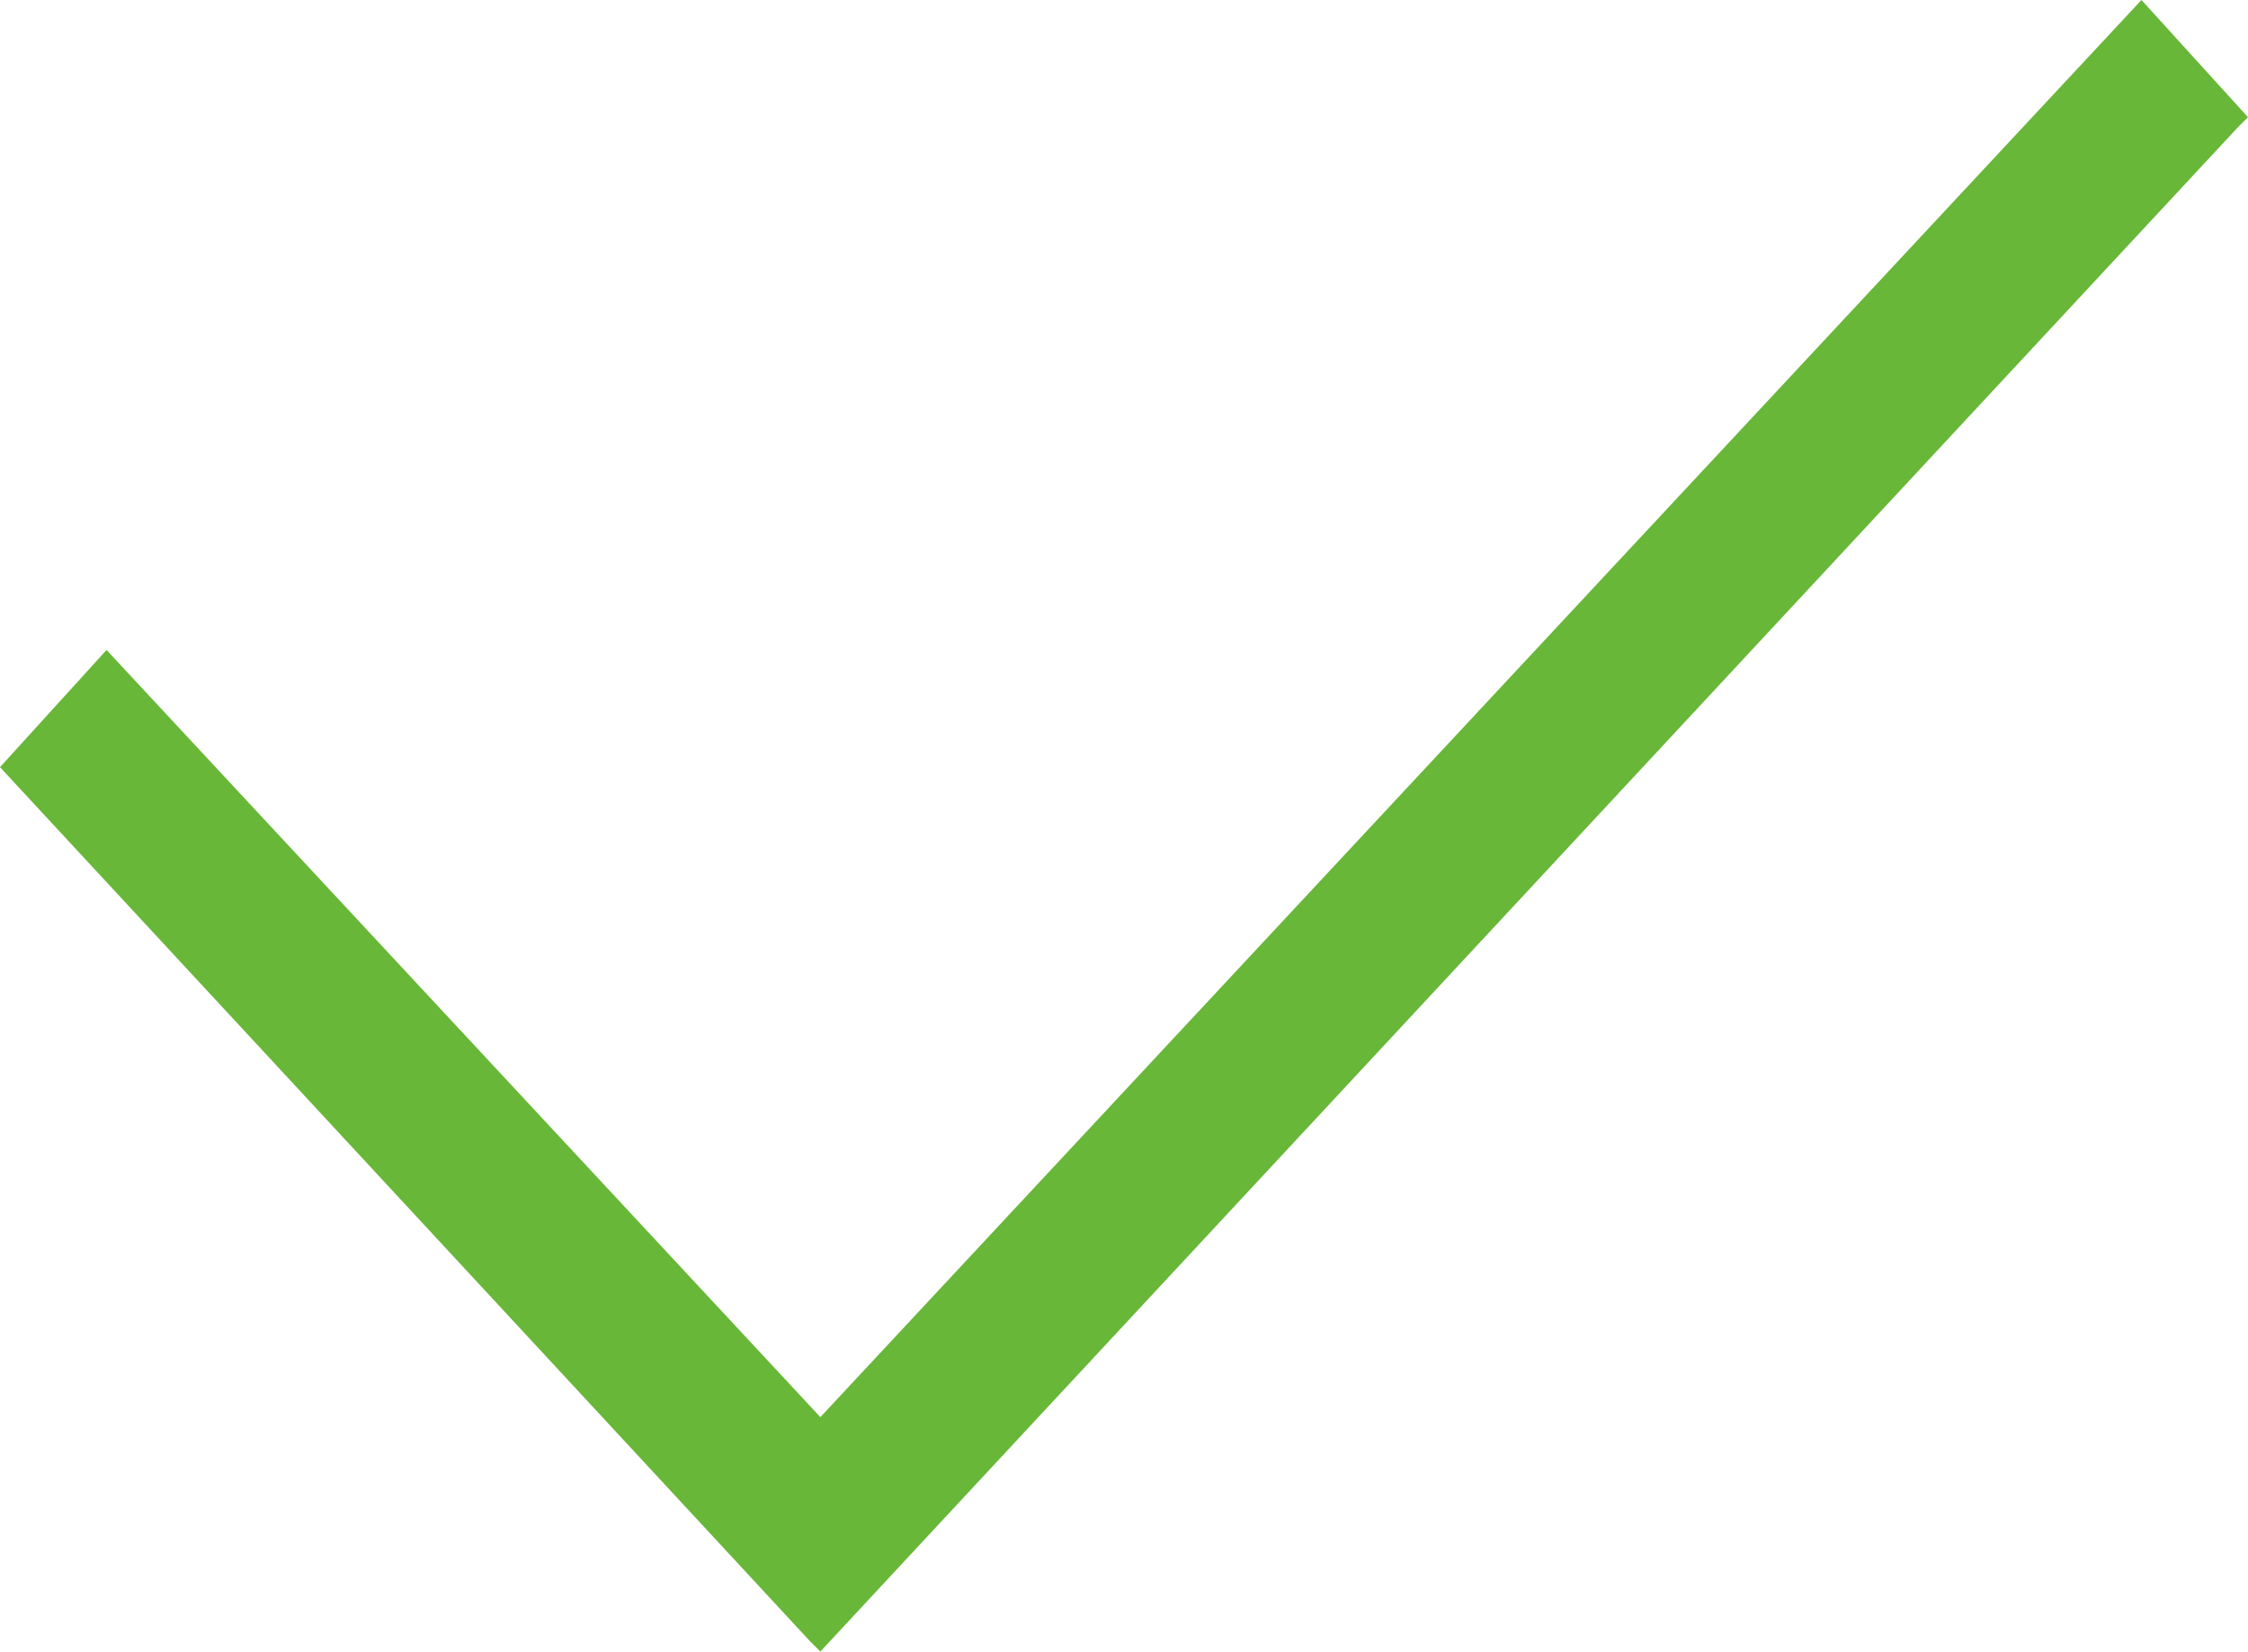
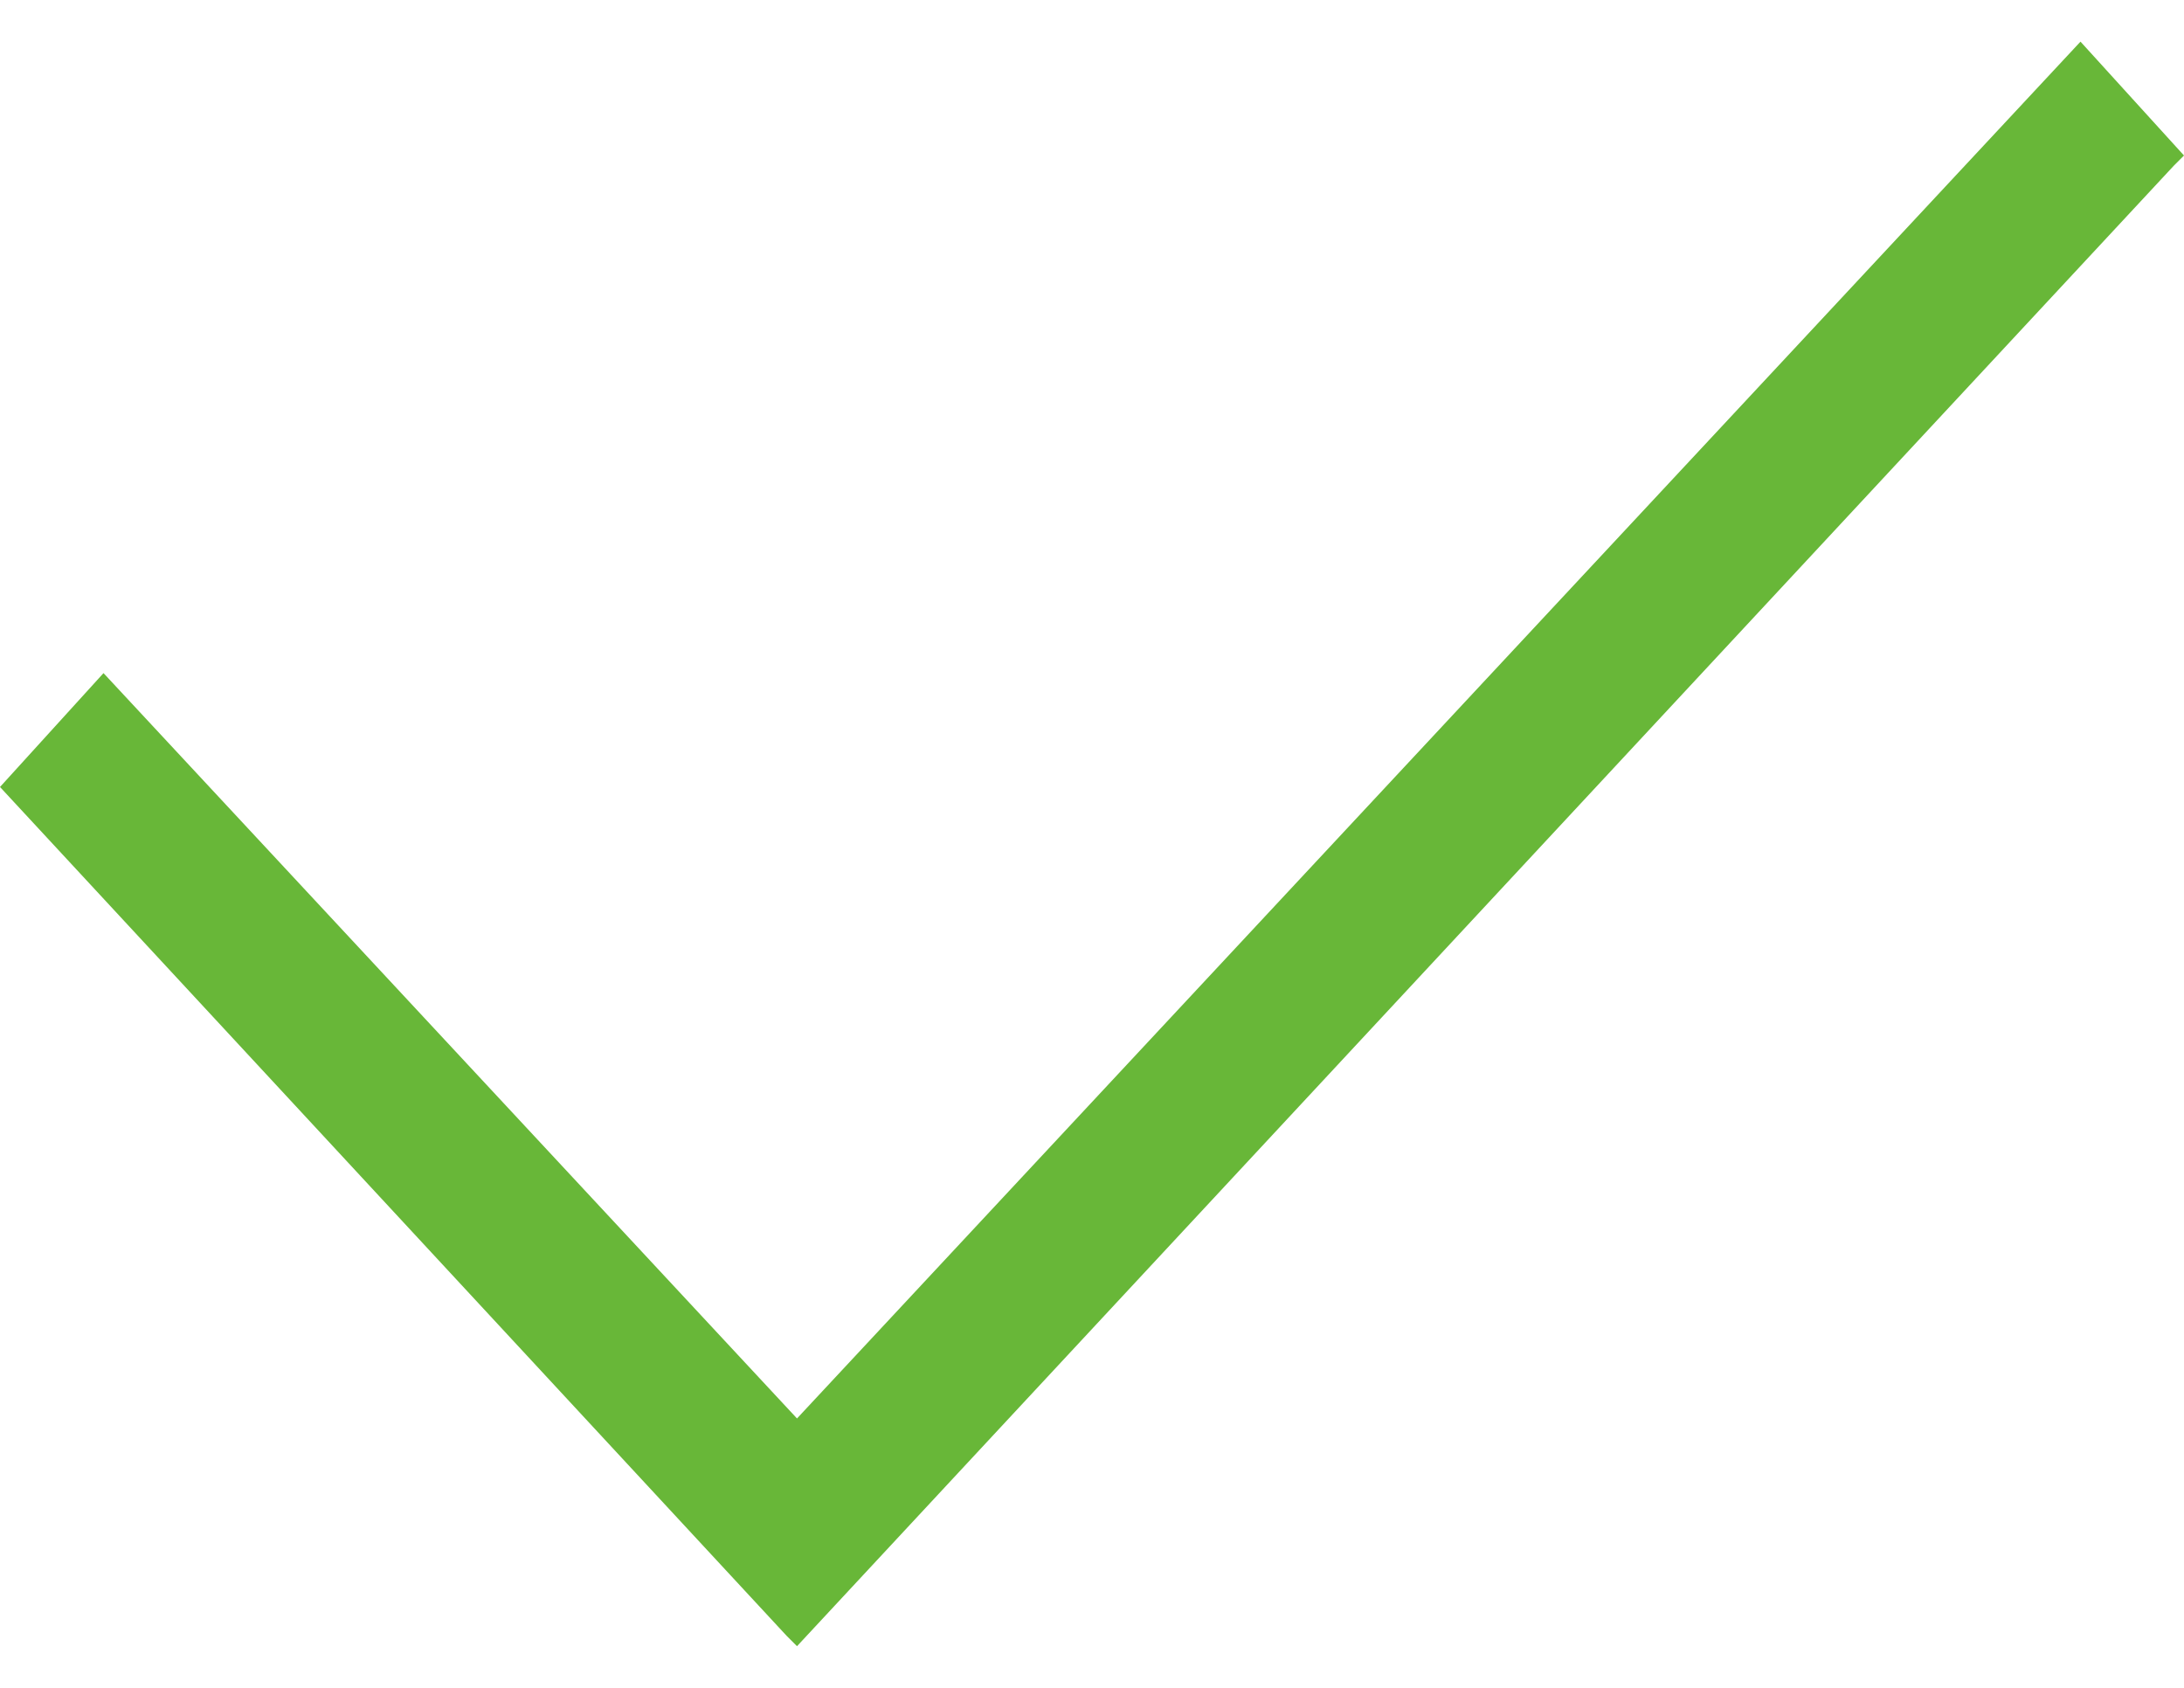
- <svg xmlns="http://www.w3.org/2000/svg" version="1.1" id="Layer_1" x="0px" y="0px" viewBox="0 0 21.1 15.5" style="enable-background:new 0 0 21.1 15.5; fill: #68b738;" xml:space="preserve">
+ <svg xmlns="http://www.w3.org/2000/svg" version="1.1" id="Layer_1" x="0px" y="0px" viewBox="0 0 21.1 15.5" style="enable-background:new 0 0 21.1 15.5; fill: #68b738;" xml:space="preserve" width="22" height="17">
  <polygon points="20.1,0 7.7,13.3 1,6.1 0,7.2 7.6,15.4 7.7,15.5 21,1.2 21.1,1.1 " />
</svg>
